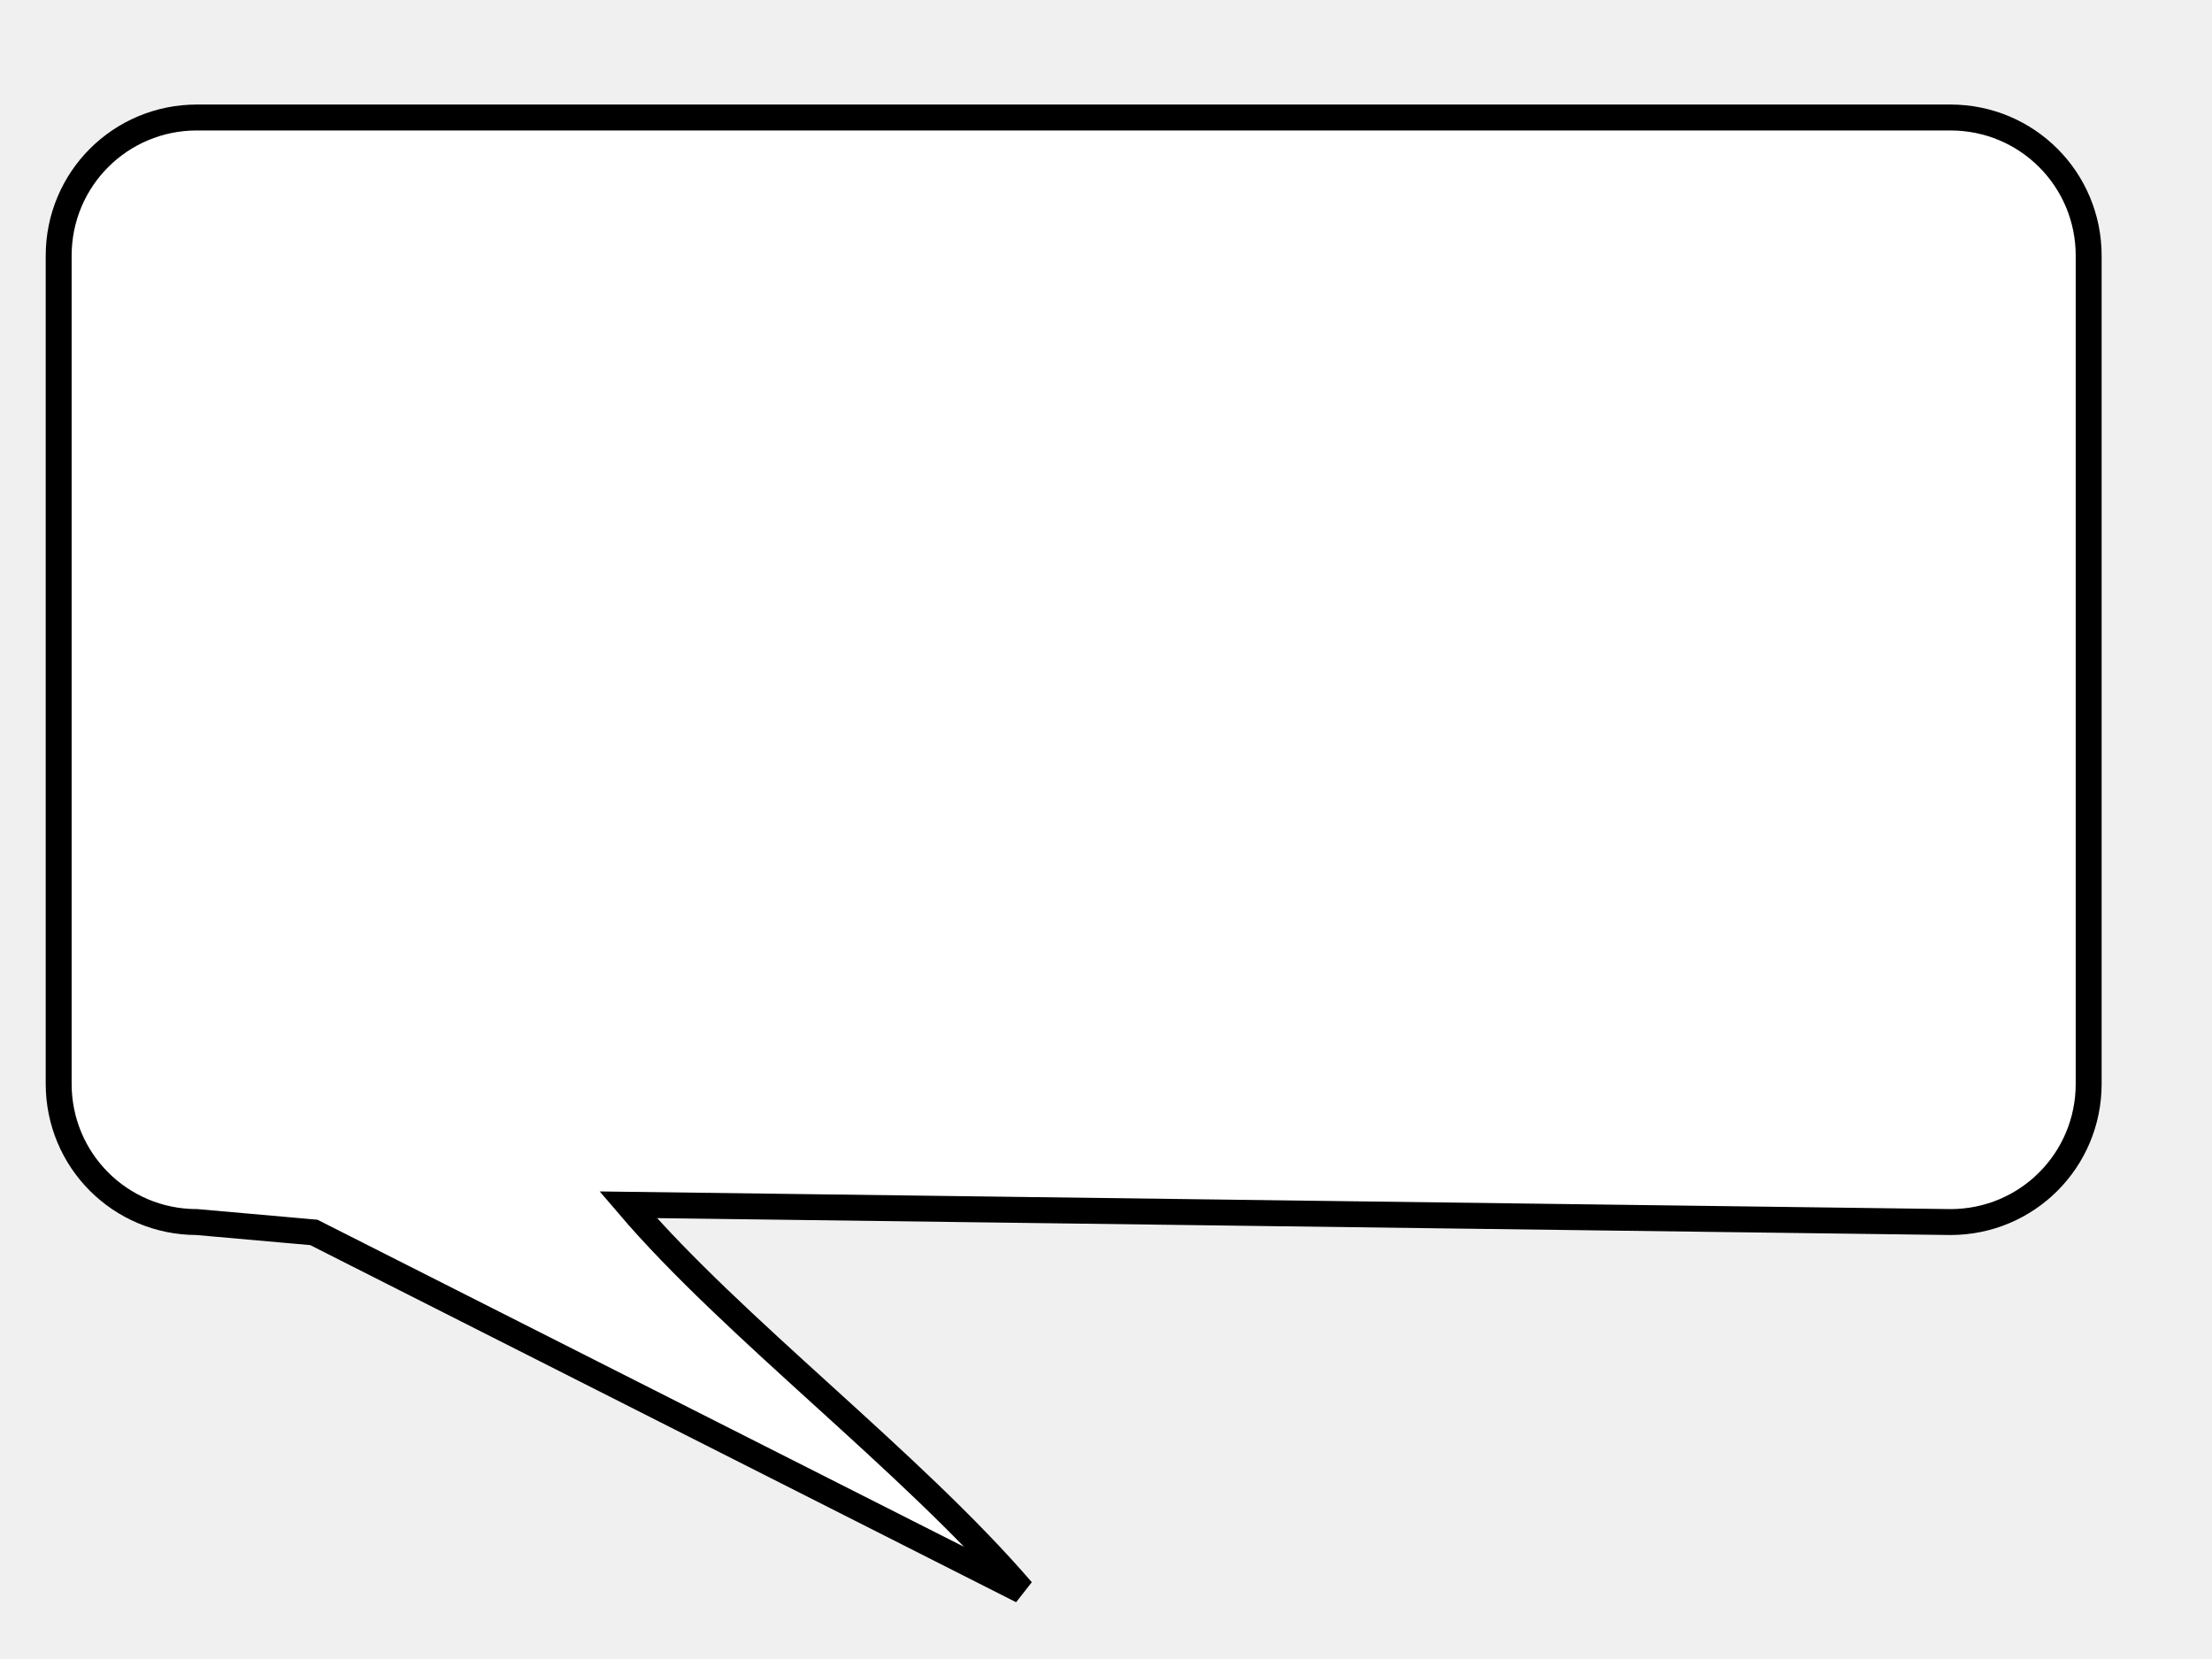
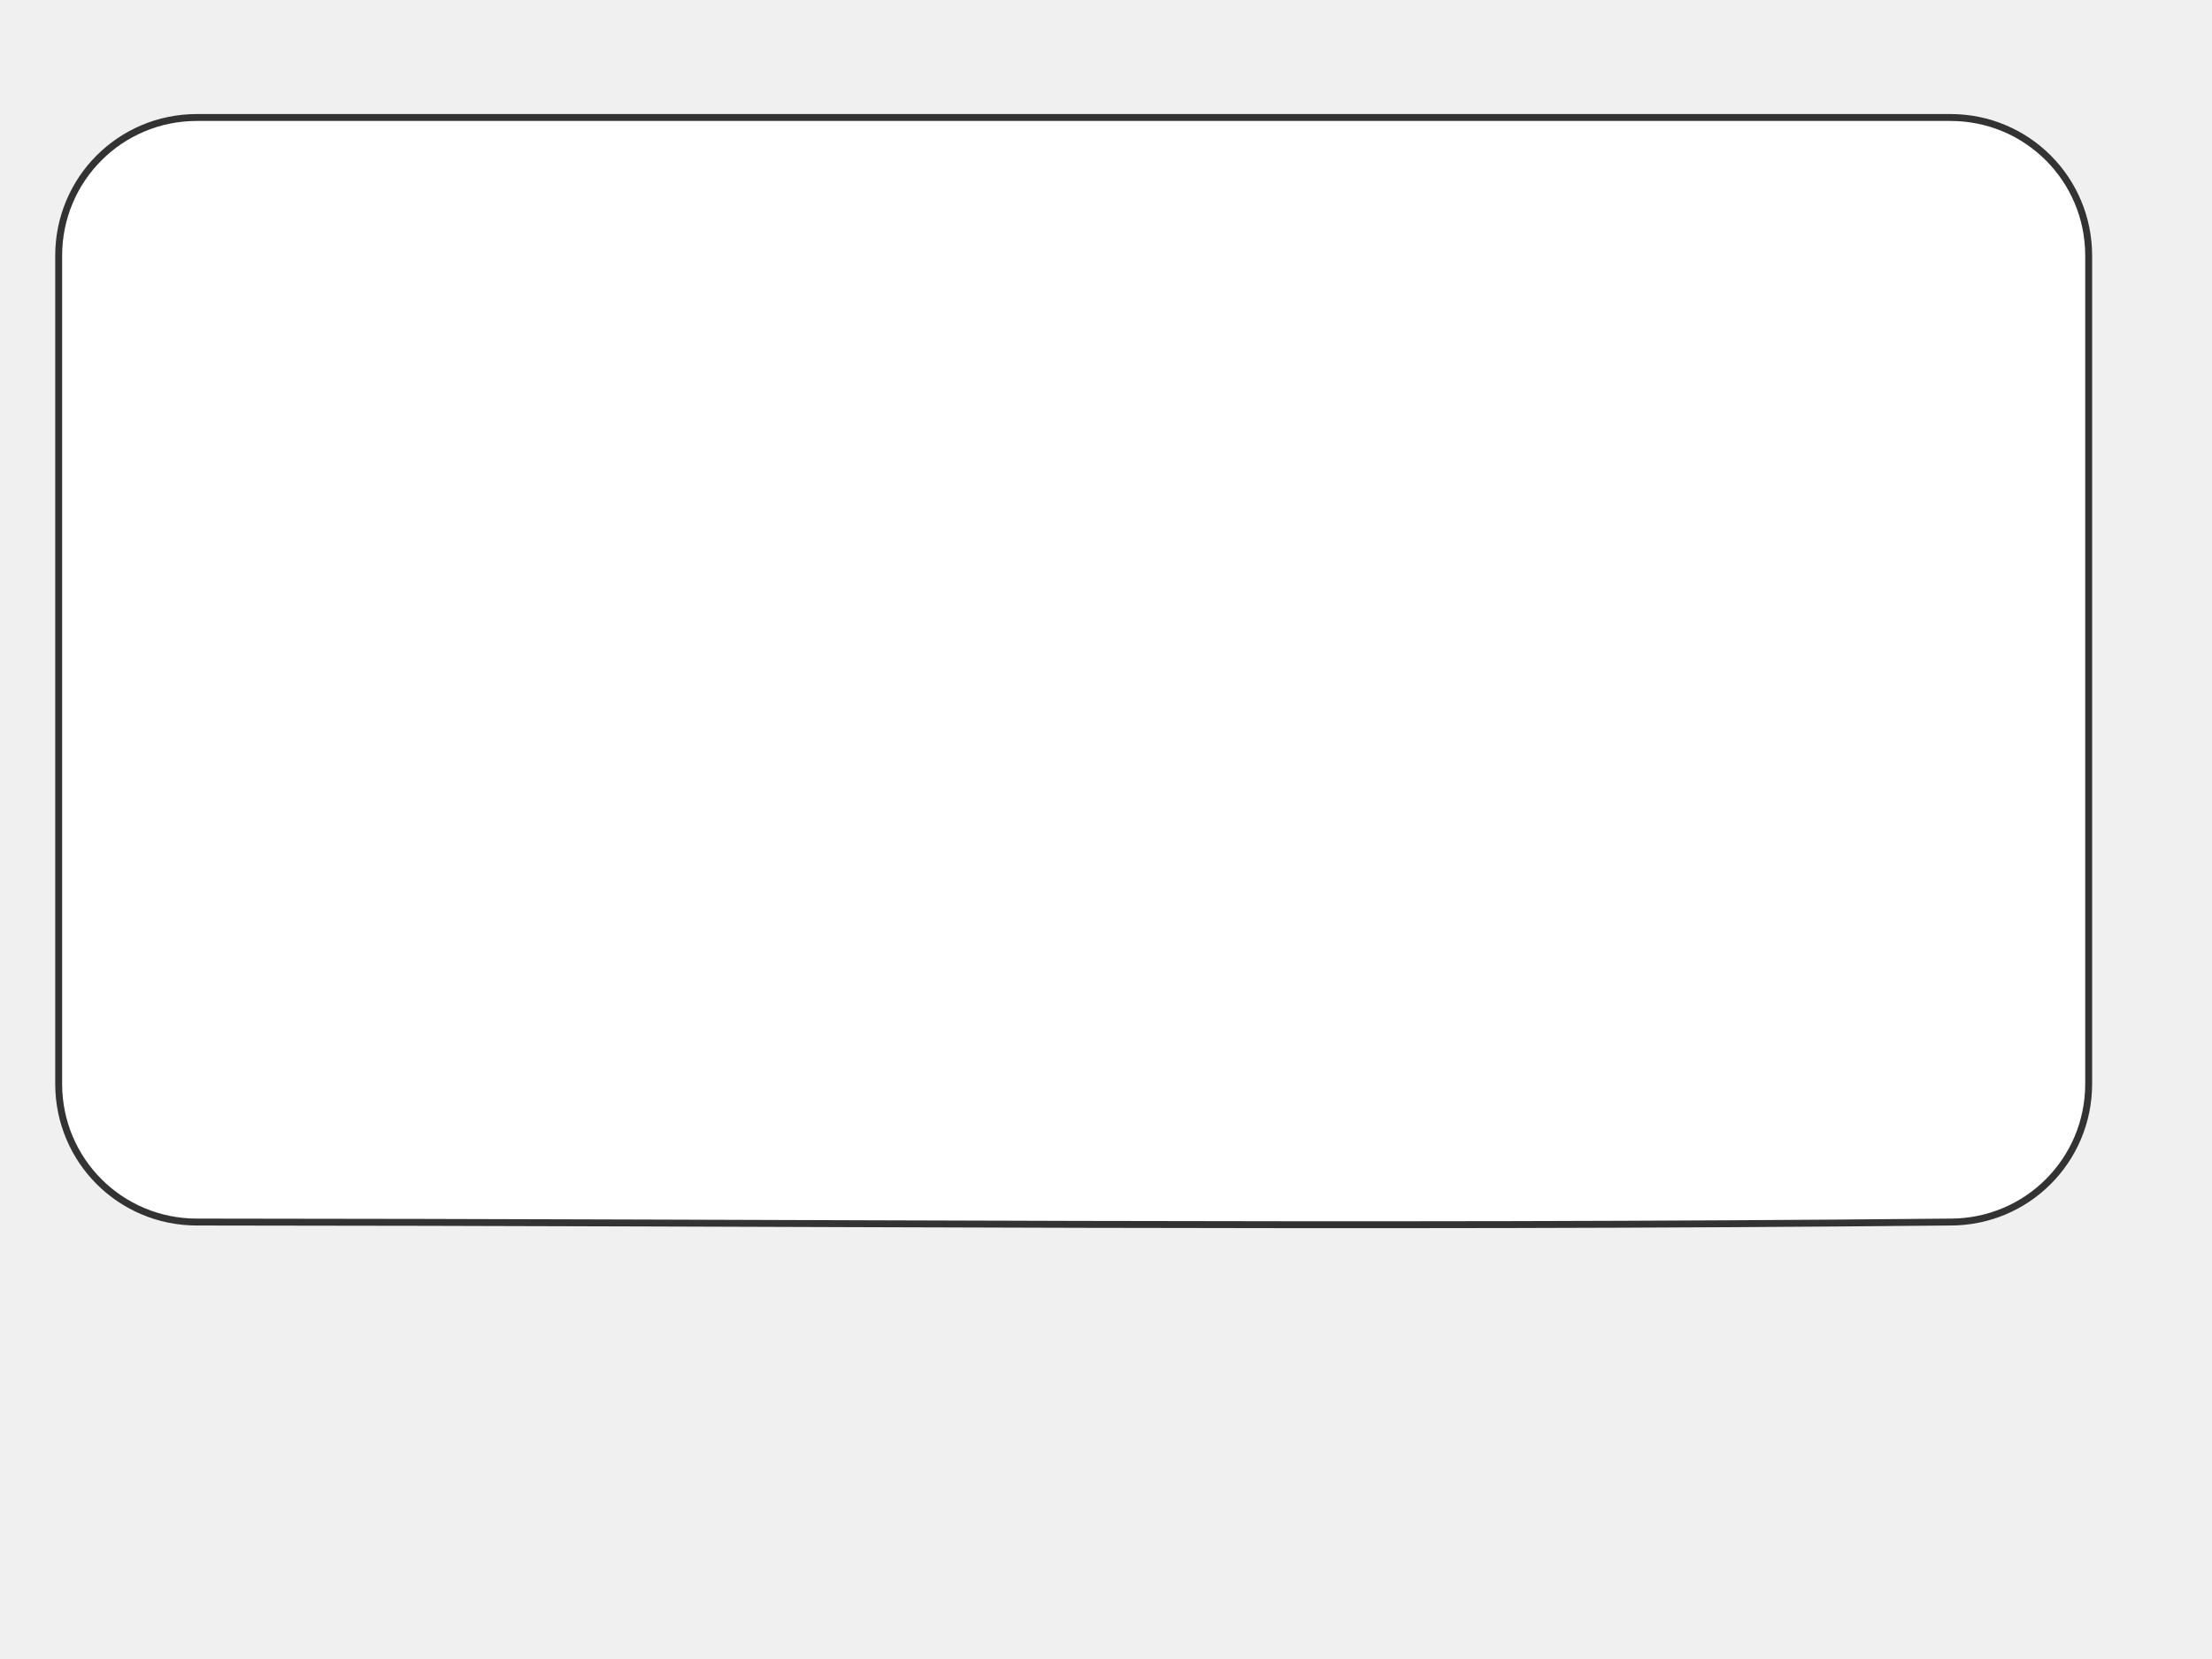
- <svg xmlns="http://www.w3.org/2000/svg" width="640" height="480" preserveAspectRatio="none">
-   <g>
-     <path fill="#ffffff" fill-rule="evenodd" stroke-width="7.5" stroke="#000000" id="path575" d="m56.975,33.994c-22.16,0 -40,17.84 -40,40l0,239.584c0,22.16 17.84,40 40,40l33.836,3l204.879,103.649c-32.319,-37.55 -83.637,-76.099 -113.956,-111.649l382.584,5c22.16,0 40,-17.84 40,-40l0,-239.584c0,-22.16 -17.84,-40 -40,-40l-507.343,0z" />
-     <path fill="none" fill-opacity="0.75" fill-rule="evenodd" stroke="#000000" stroke-width="7.5" id="path595" d="m-368.52,649.314c-247.928,0 -449.125,121.875 -449.125,272.062c0,81.532 59.369,154.683 153.25,204.562c-54.924,55.883 -133.817,95.573 -224.062,108.75c17.351,1.271 35.034,1.969 53.031,1.969c112.447,-0 213.749,-25.643 284.812,-66.594c55.681,14.996 117.261,23.406 182.094,23.406c247.928,0 449.156,-121.907 449.156,-272.094c0,-150.187 -201.228,-272.062 -449.156,-272.062z" />
-     <path fill="none" fill-rule="evenodd" stroke="black" stroke-width="7.5" fill-opacity="0.75" id="path583" d="m310.946,1299.968l166.99,-221.693l-166.99,11.516l123.803,-86.374l-172.748,-66.22l215.935,-20.154l-71.978,-143.957l129.561,95.011l48.945,-126.682l48.945,95.011l83.495,-126.682l63.341,103.649l100.77,-71.978l-2.879,89.253l106.528,-92.132l-48.945,149.715l149.715,40.308l-166.99,48.945l149.715,106.528l-178.506,5.758l46.066,126.682l-106.528,-89.253l-60.462,106.528l-60.462,-83.495l-77.737,103.649l-17.275,-100.77l-66.22,69.099l-11.517,-95.011l-224.572,172.748z" />
-     <path fill="#ffff00" fill-rule="evenodd" stroke="#000000" stroke-width="7.5" id="path629" d="m1577.249,1104.526l40.767,-91.398l-166.99,11.517l123.803,-86.374l-172.748,-66.22l215.935,-20.154l-71.978,-143.957l129.561,95.011l48.945,-126.682l48.945,95.011l83.495,-126.682l63.341,103.649l100.77,-71.978l-2.879,89.253l106.528,-92.132l-48.945,149.715l149.715,40.308l-166.99,48.945l149.715,106.528l-178.506,5.758l46.066,126.682l-106.528,-89.253l-60.462,106.528l-60.462,-83.495l-77.737,103.649l-17.275,-100.77l-66.22,69.099l-11.516,-95.012l-98.349,42.453z" />
+ <svg xmlns="http://www.w3.org/2000/svg" width="640" height="480" preserveAspectRatio="none" id="svg3336" version="1.1">
+   <defs id="defs3348" />
+   <g id="g3338">
+     <path id="path575" d="m 56.975,33.994 c -22.16,0 -40,17.84 -40,40 l 0,239.584 c 0,22.16 17.84,40 40,40 178.588,0.097 334.807,1.695 507.343,0 22.16,0 40,-17.84 40,-40 l 0,-239.584 c 0,-22.16 -17.84,-40 -40,-40 z" style="fill:#ffffff;fill-rule:evenodd;stroke:#333333;stroke-width:2" />
+     <path fill="none" fill-opacity="0.75" fill-rule="evenodd" stroke="#333" stroke-width="2" id="path595" d="m-368.52,649.314c-247.928,0 -449.125,121.875 -449.125,272.062c0,81.532 59.369,154.683 153.25,204.562c-54.924,55.883 -133.817,95.573 -224.062,108.75c17.351,1.271 35.034,1.969 53.031,1.969c112.447,-0 213.749,-25.643 284.812,-66.594c55.681,14.996 117.261,23.406 182.094,23.406c247.928,0 449.156,-121.907 449.156,-272.094c0,-150.187 -201.228,-272.062 -449.156,-272.062z" />
+     <path fill="none" fill-rule="evenodd" stroke="#333" stroke-width="2" fill-opacity="0.75" id="path583" d="m310.946,1299.968l166.99,-221.693l-166.99,11.516l123.803,-86.374l-172.748,-66.22l215.935,-20.154l-71.978,-143.957l129.561,95.011l48.945,-126.682l48.945,95.011l83.495,-126.682l63.341,103.649l100.77,-71.978l-2.879,89.253l106.528,-92.132l-48.945,149.715l149.715,40.308l-166.99,48.945l149.715,106.528l-178.506,5.758l46.066,126.682l-106.528,-89.253l-60.462,106.528l-60.462,-83.495l-77.737,103.649l-17.275,-100.77l-66.22,69.099l-11.517,-95.011l-224.572,172.748z" />
+     <path fill="#ffff00" fill-rule="evenodd" stroke="#333" stroke-width="2" id="path629" d="m1577.249,1104.526l40.767,-91.398l-166.99,11.517l123.803,-86.374l-172.748,-66.22l215.935,-20.154l-71.978,-143.957l129.561,95.011l48.945,-126.682l48.945,95.011l83.495,-126.682l63.341,103.649l100.77,-71.978l-2.879,89.253l106.528,-92.132l-48.945,149.715l149.715,40.308l-166.99,48.945l149.715,106.528l-178.506,5.758l46.066,126.682l-106.528,-89.253l-60.462,106.528l-60.462,-83.495l-77.737,103.649l-17.275,-100.77l-66.22,69.099l-11.516,-95.012l-98.349,42.453z" />
  </g>
</svg>
